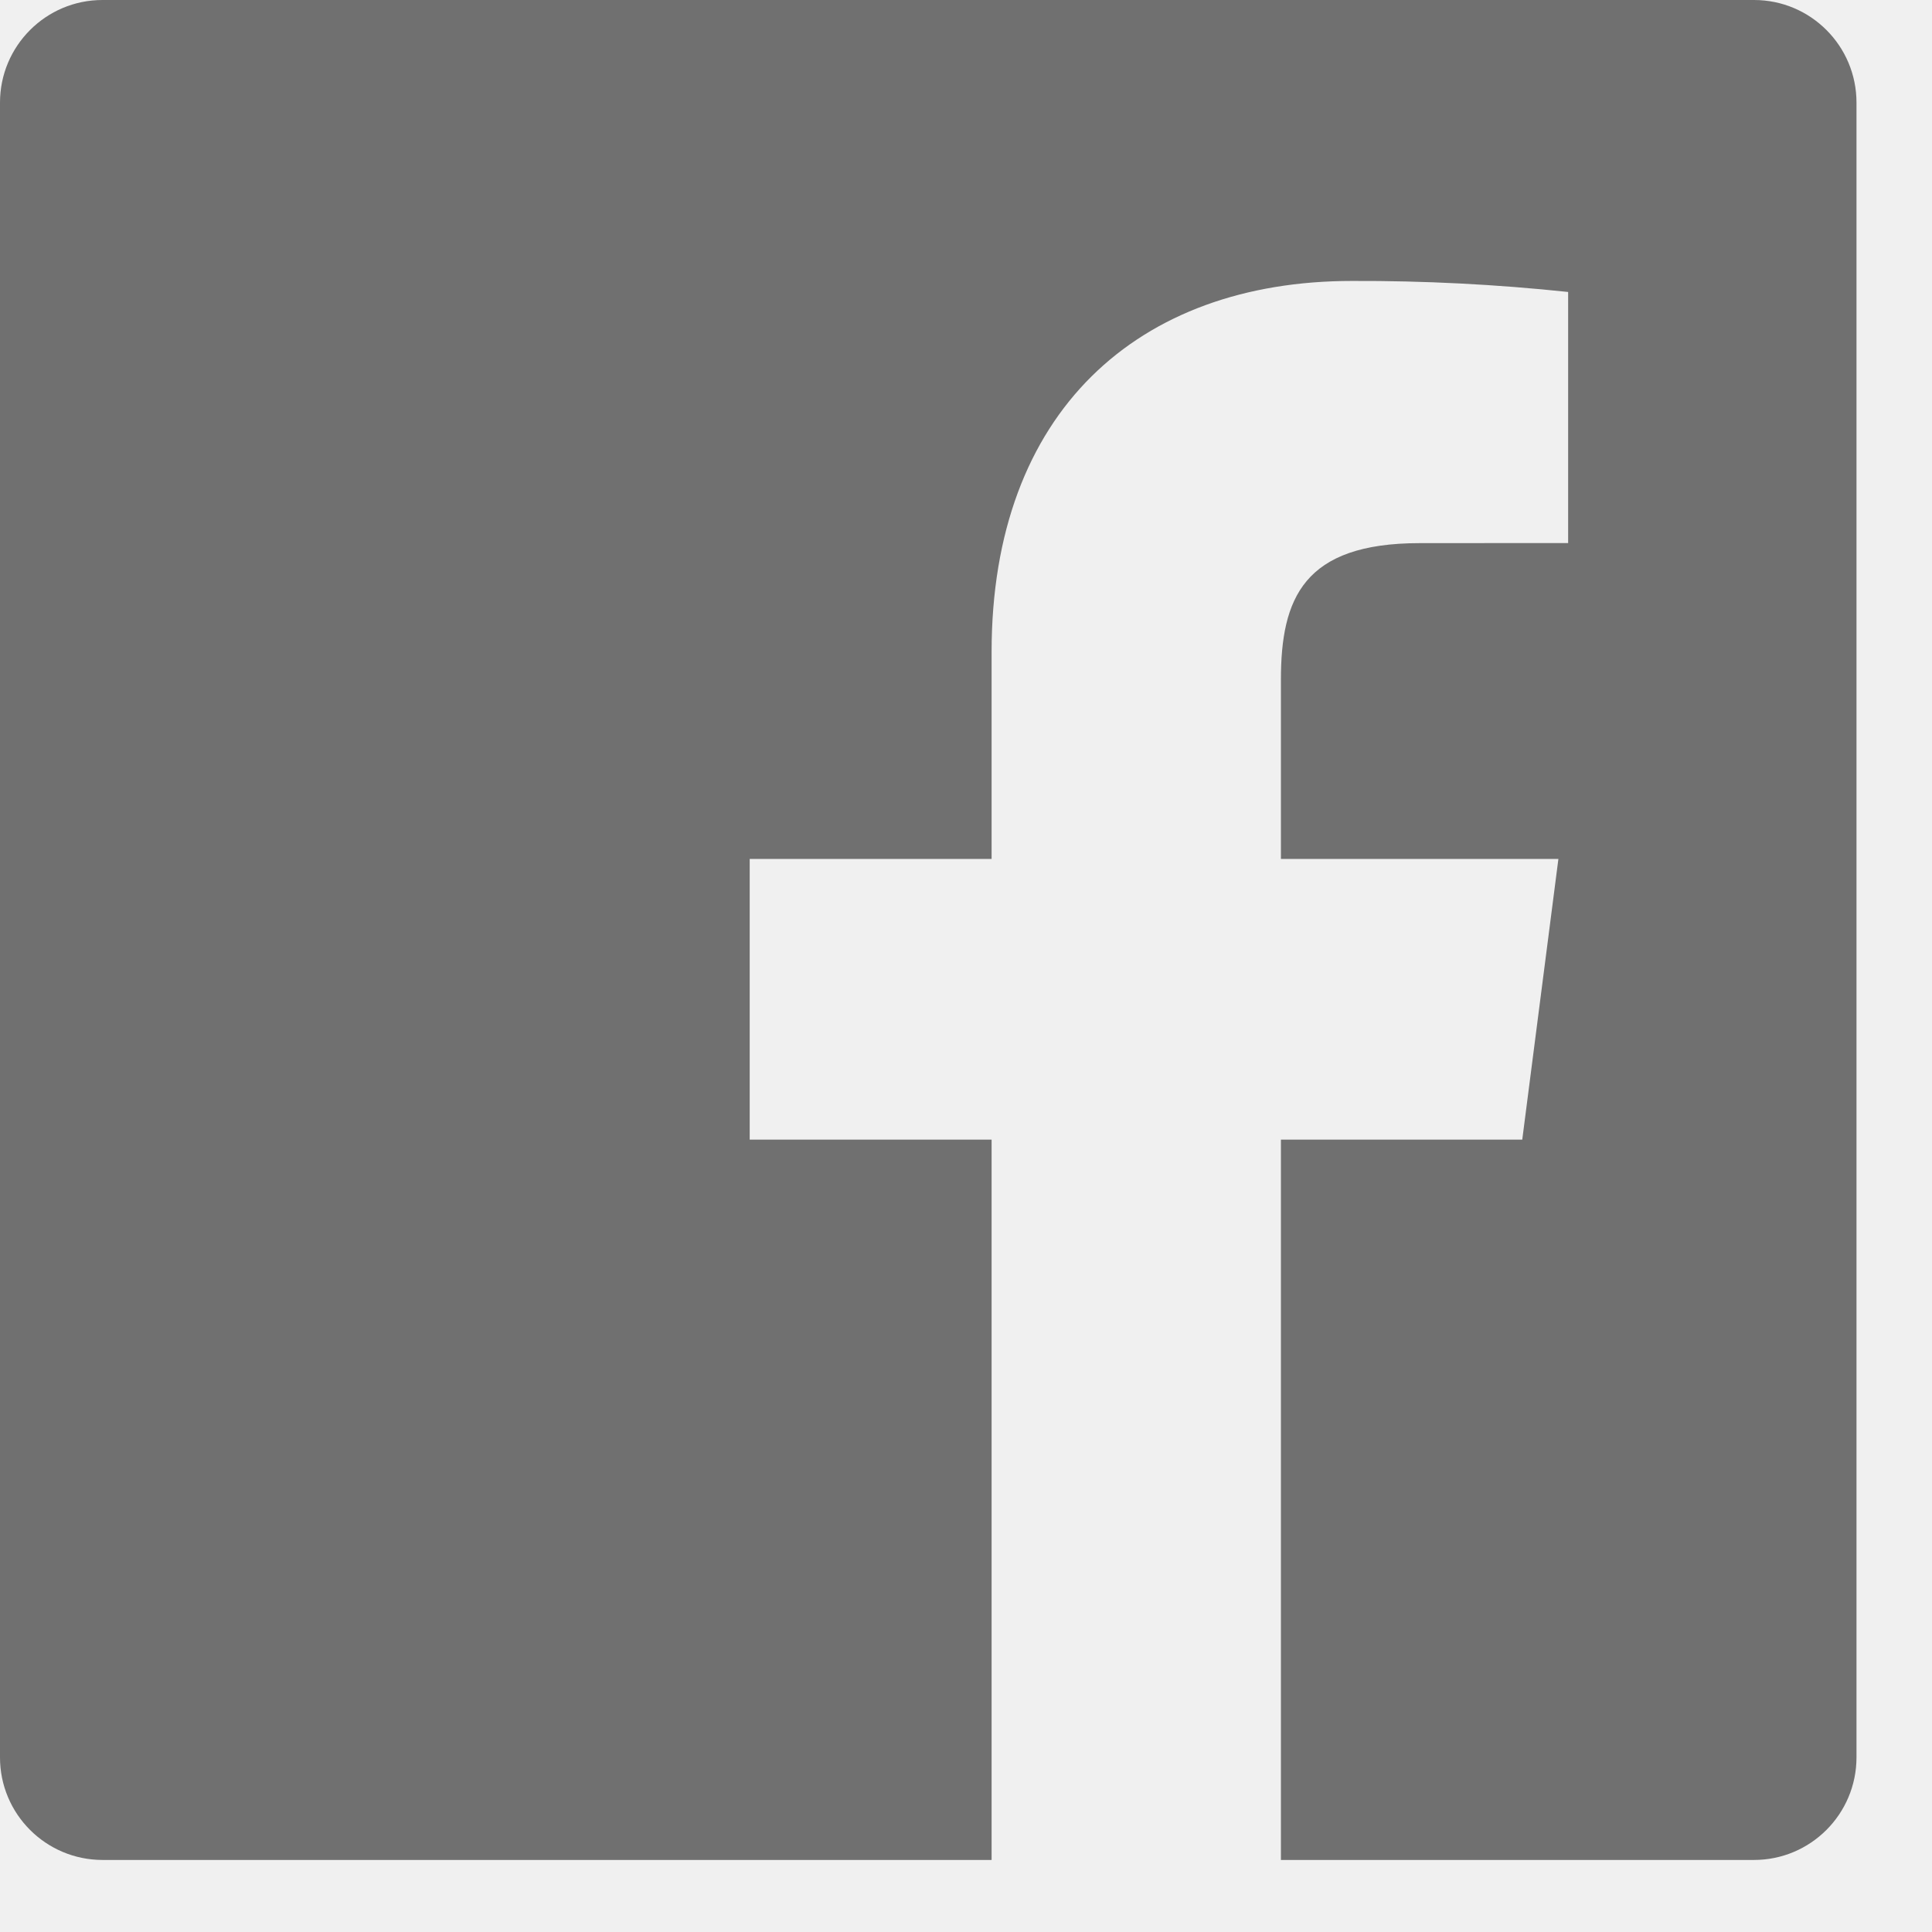
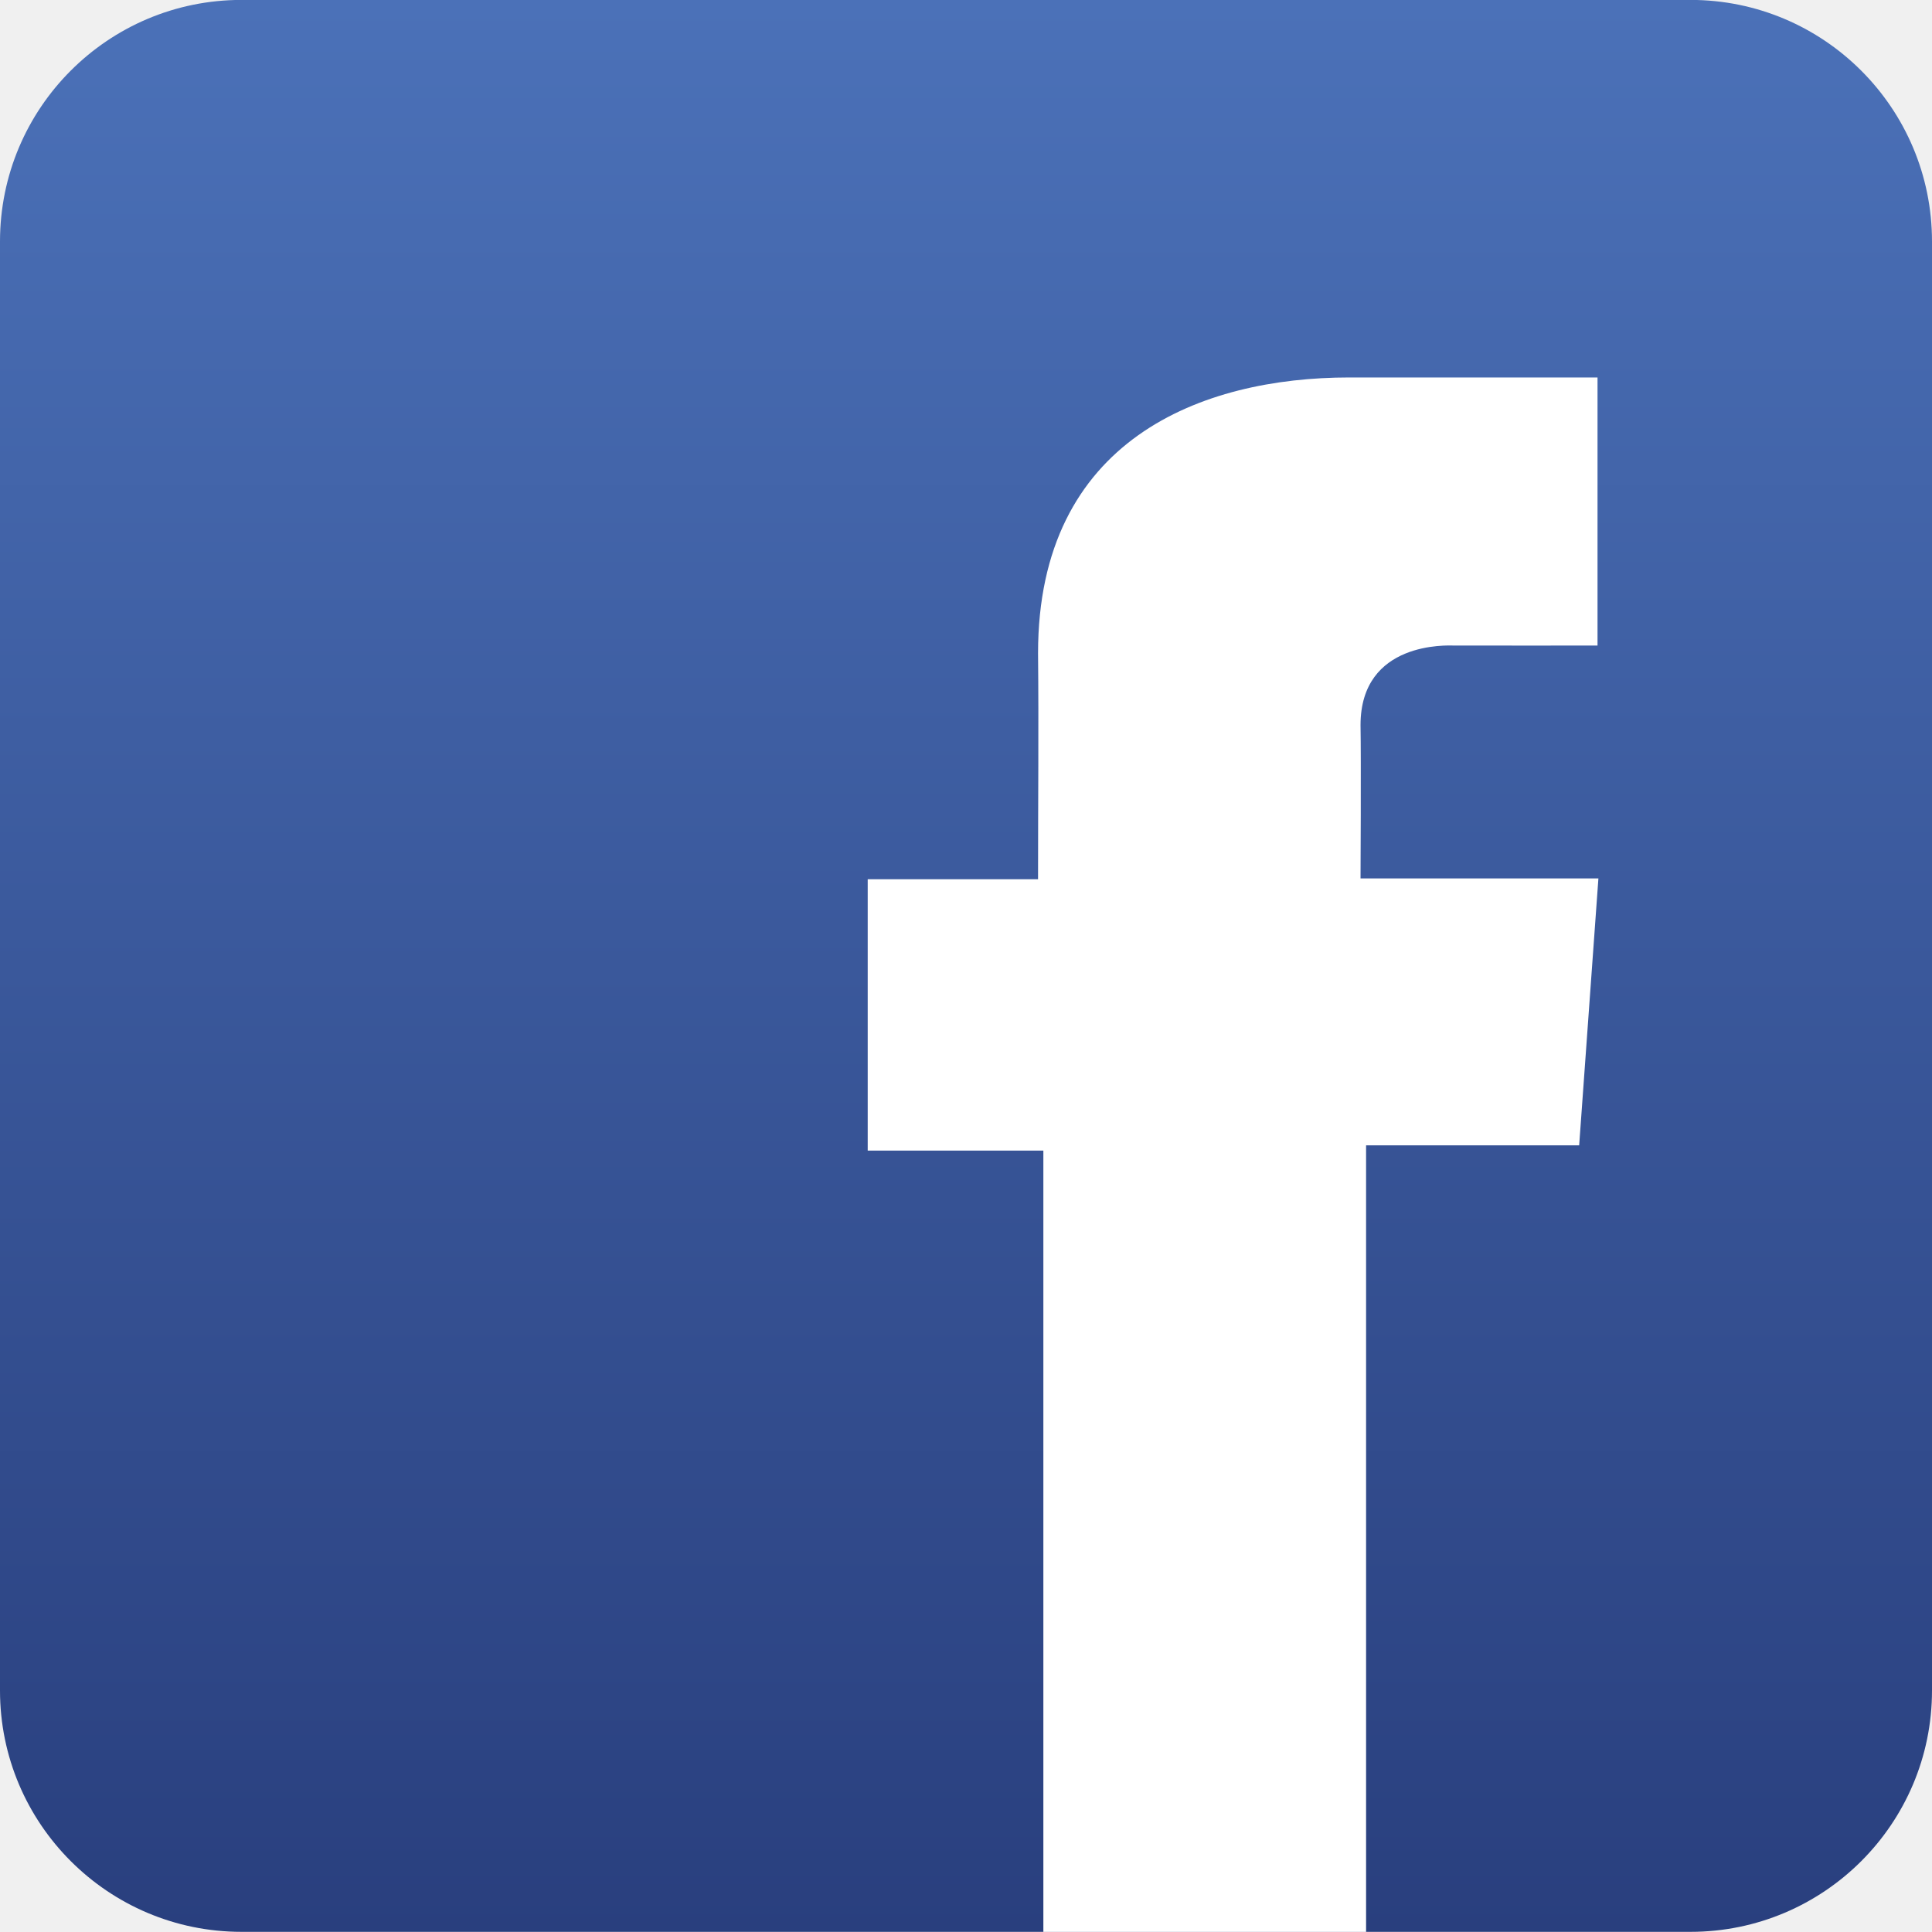
- <svg xmlns="http://www.w3.org/2000/svg" width="24" height="24" viewBox="0 0 24 24">
-   <path d="M12.318 23.105H1.273A1.274 1.274 0 0 1 0 21.83V1.275C0 .571.57 0 1.273 0h20.516c.703 0 1.273.57 1.273 1.275V21.83c0 .704-.57 1.275-1.273 1.275h-5.877v-8.948h2.998l.449-3.487h-3.447V8.444c0-1.01.28-1.697 1.725-1.697l1.843-.001V3.627a24.593 24.593 0 0 0-2.685-.137c-2.658 0-4.477 1.625-4.477 4.609v2.571H9.313v3.487h3.005v8.948z" fill="#707070" fill-rule="evenodd" />
+ <svg xmlns="http://www.w3.org/2000/svg" version="1.1" id="Icon" x="0px" y="0px" width="24px" height="24px" viewBox="-15.029 110.347 24 24" enable-background="new -15.029 110.347 24 24" xml:space="preserve">
+   <g>
+     <linearGradient id="SVGID_1_" gradientUnits="userSpaceOnUse" x1="87.005" y1="941.211" x2="87.005" y2="941.478" gradientTransform="matrix(89.7112 0 0 89.7112 -7808.326 -84326.789)">
+       <stop offset="0" style="stop-color:#4B71B8" />
+       <stop offset="1" style="stop-color:#293F7E" />
+     </linearGradient>
+     <path fill="url(#SVGID_1_)" d="M8.971,131.347c0,1.656-1.344,2.998-3,2.998h-18c-1.657,0-3-1.344-3-2.998v-18   c0-1.658,1.343-3.001,3-3.001h18c1.656,0,3,1.343,3,3.001V131.347z" />
+     <path fill="#FFFFFF" d="M4.813,115.036c0,0-1.853,0-3.082,0c-1.83,0-3.865,0.769-3.865,3.425c0.009,0.925,0,1.81,0,2.808H-4.25   v3.371h2.182v9.706h4.009v-9.771h2.647l0.239-3.316H1.872c0,0,0.008-1.476,0-1.904c0-1.049,1.092-0.989,1.156-0.989   c0.521,0,1.529,0.002,1.788,0v-3.33L4.813,115.036L4.813,115.036z" />
+   </g>
</svg>
